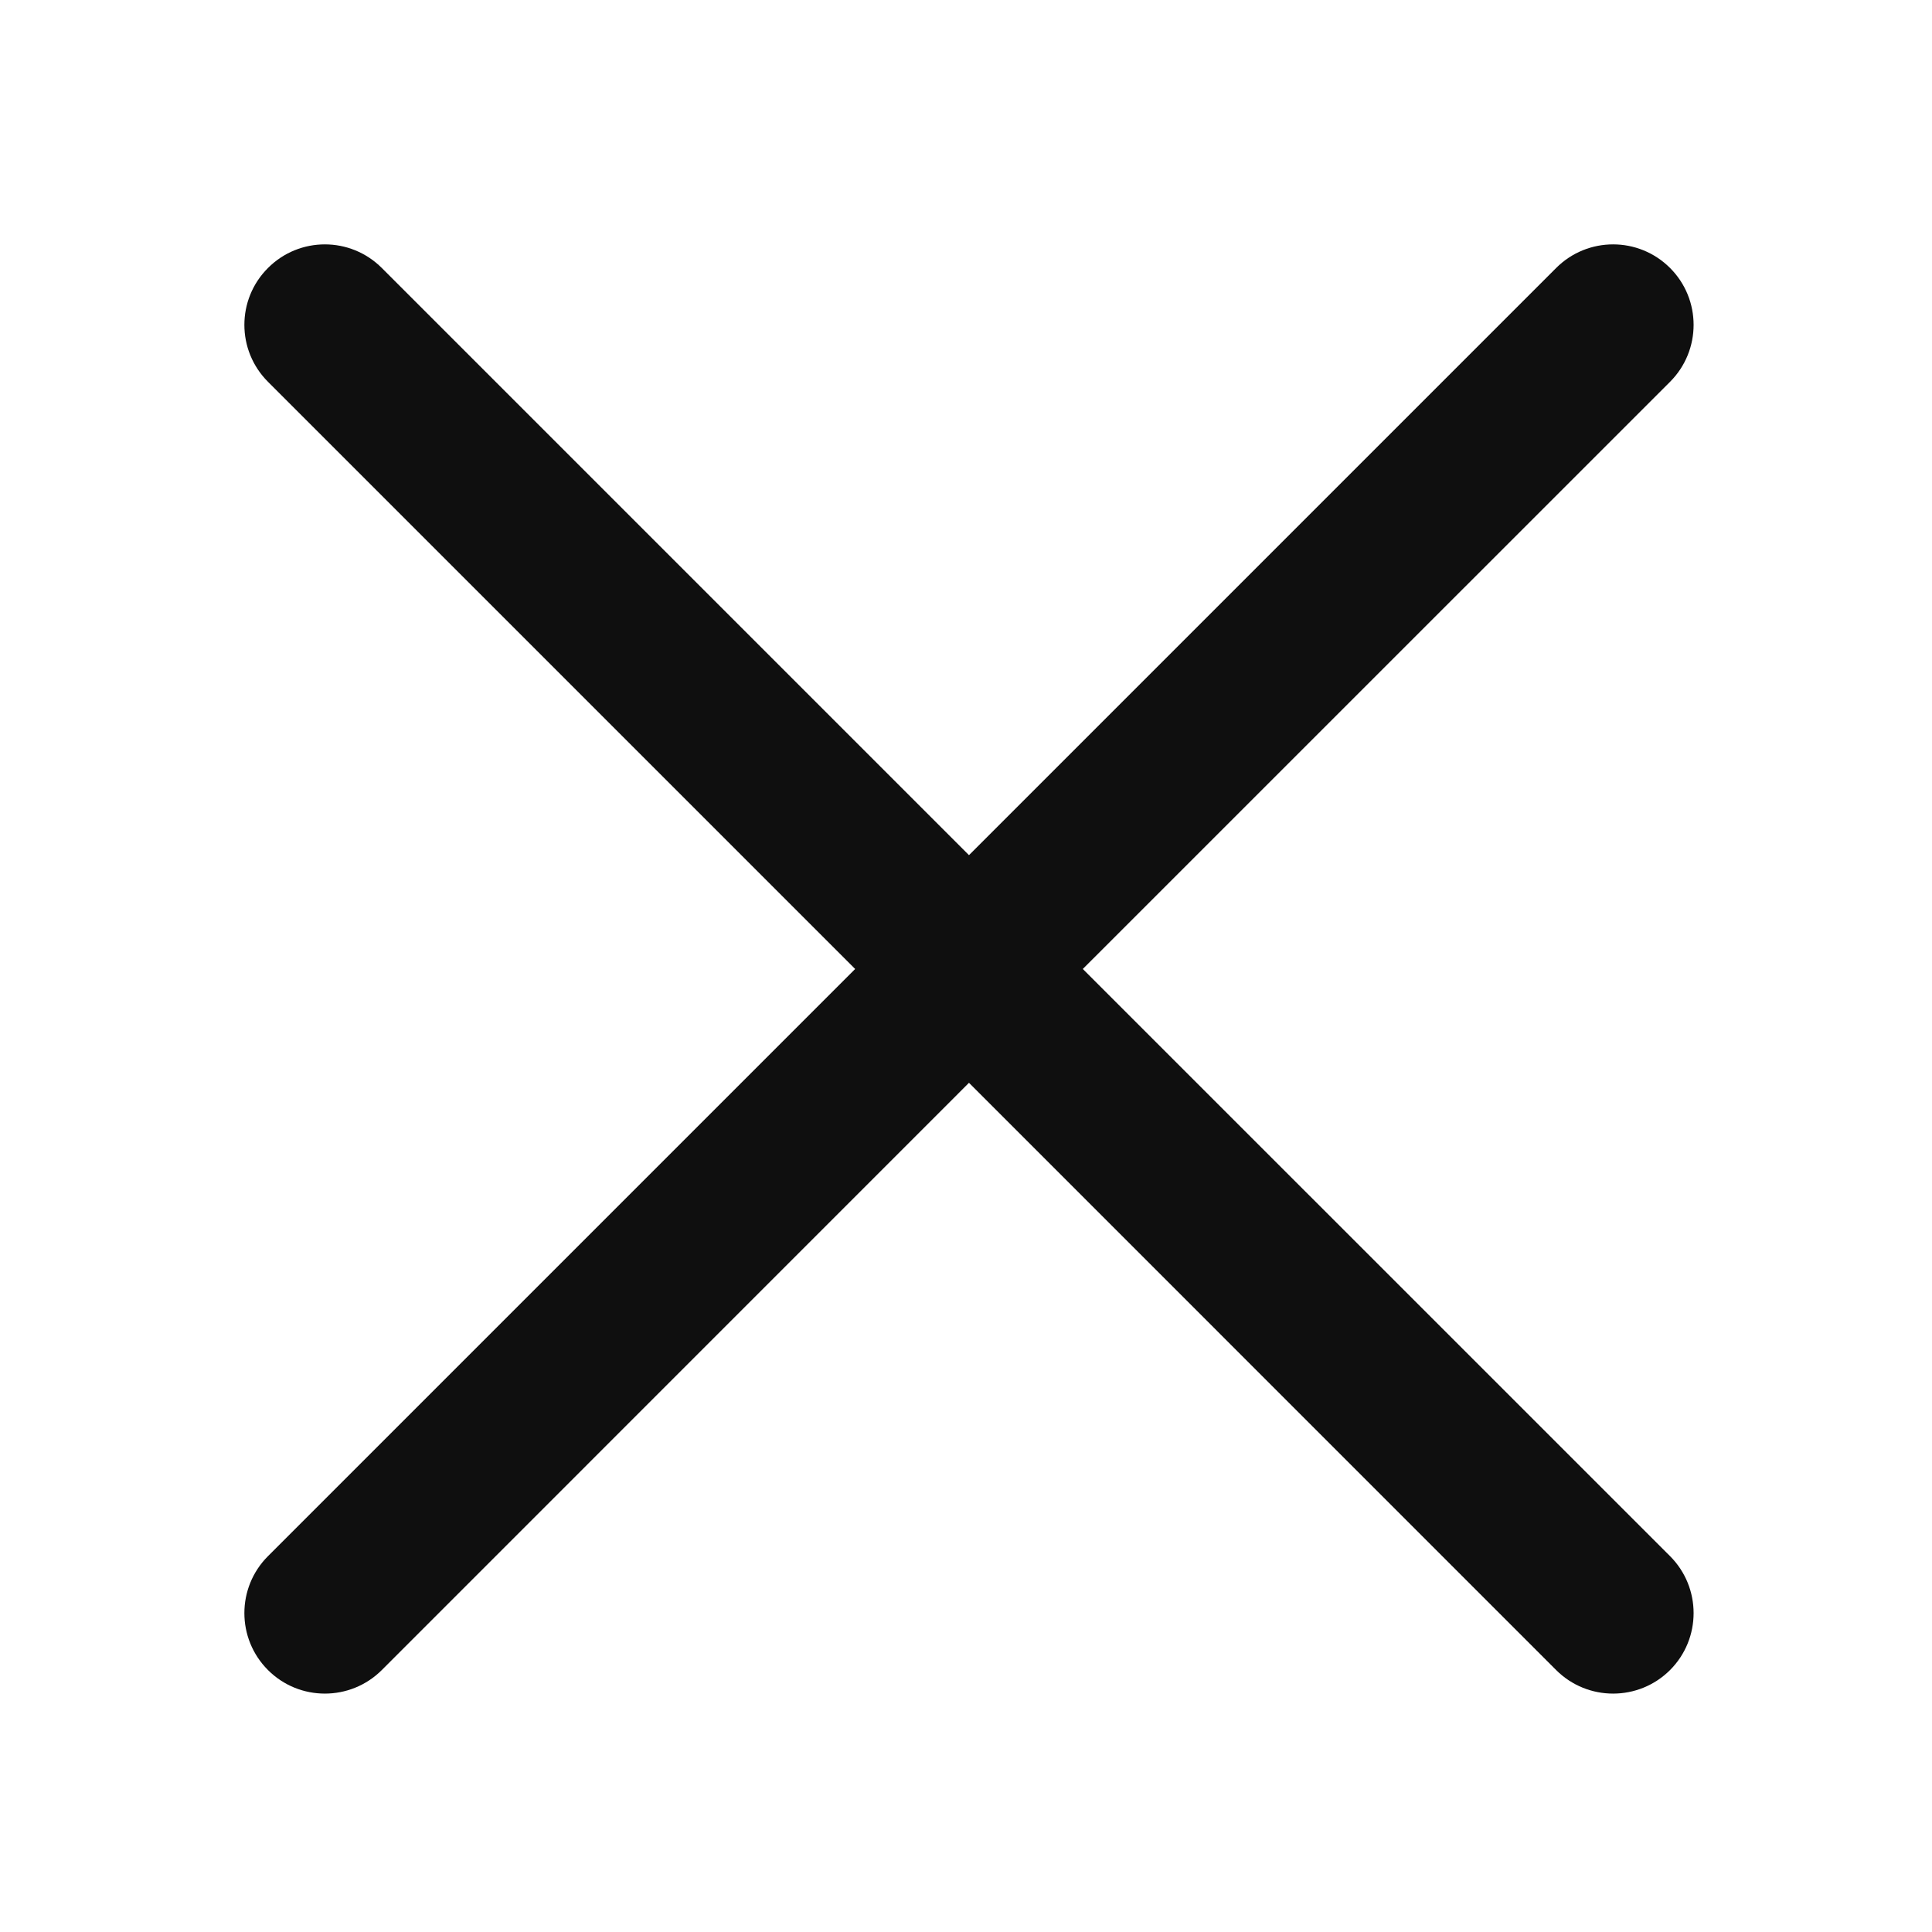
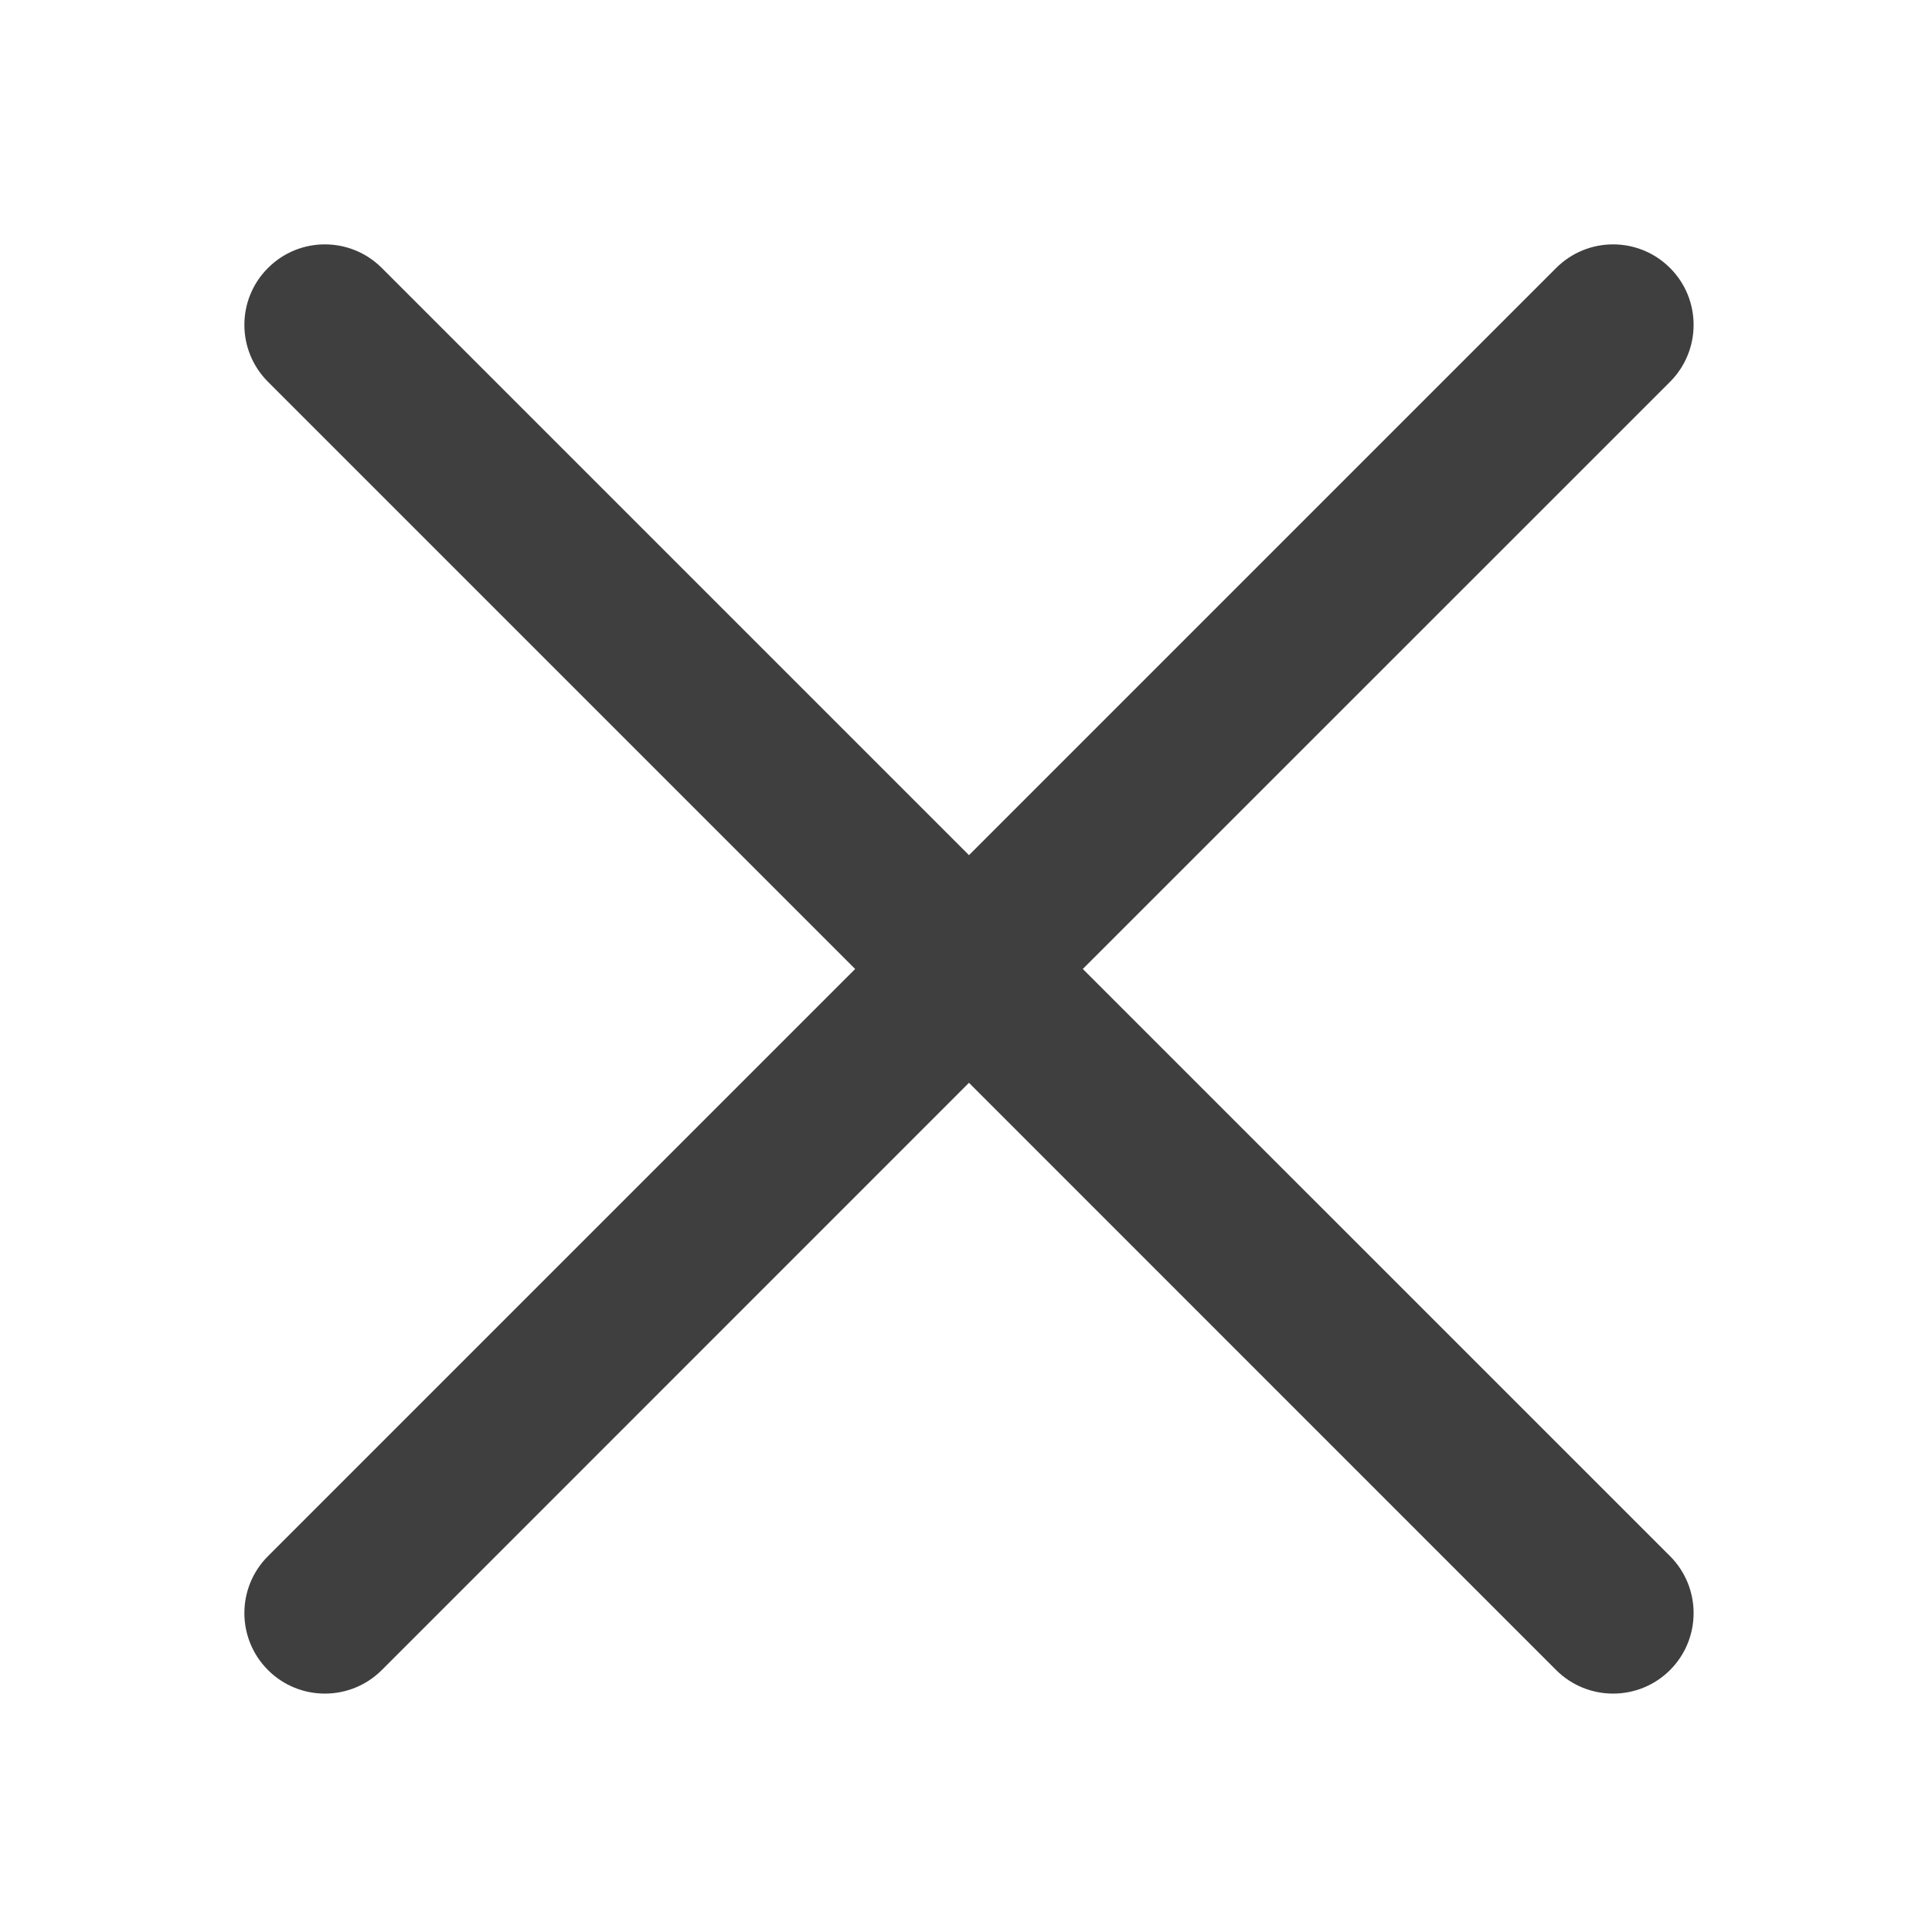
<svg xmlns="http://www.w3.org/2000/svg" width="800px" height="800px" viewBox="0 0 24 24" fill="none">
-   <path d="M20.746 3.329C20.355 2.938 19.722 2.938 19.331 3.329L12.037 10.623L4.743 3.329C4.352 2.938 3.719 2.938 3.329 3.329C2.938 3.719 2.938 4.352 3.329 4.743L10.623 12.037L3.329 19.331C2.938 19.722 2.938 20.355 3.329 20.746C3.719 21.136 4.352 21.136 4.743 20.746L12.037 13.451L19.331 20.746C19.722 21.136 20.355 21.136 20.746 20.746C21.136 20.355 21.136 19.722 20.746 19.331L13.451 12.037L20.746 4.743C21.136 4.352 21.136 3.719 20.746 3.329Z" fill="#0F0F0F" />
+   <path d="M20.746 3.329C20.355 2.938 19.722 2.938 19.331 3.329L12.037 10.623L4.743 3.329C4.352 2.938 3.719 2.938 3.329 3.329C2.938 3.719 2.938 4.352 3.329 4.743L10.623 12.037L3.329 19.331C2.938 19.722 2.938 20.355 3.329 20.746C3.719 21.136 4.352 21.136 4.743 20.746L12.037 13.451L19.331 20.746C19.722 21.136 20.355 21.136 20.746 20.746C21.136 20.355 21.136 19.722 20.746 19.331L13.451 12.037L20.746 4.743C21.136 4.352 21.136 3.719 20.746 3.329Z" fill="#3f3f3f" />
</svg>
